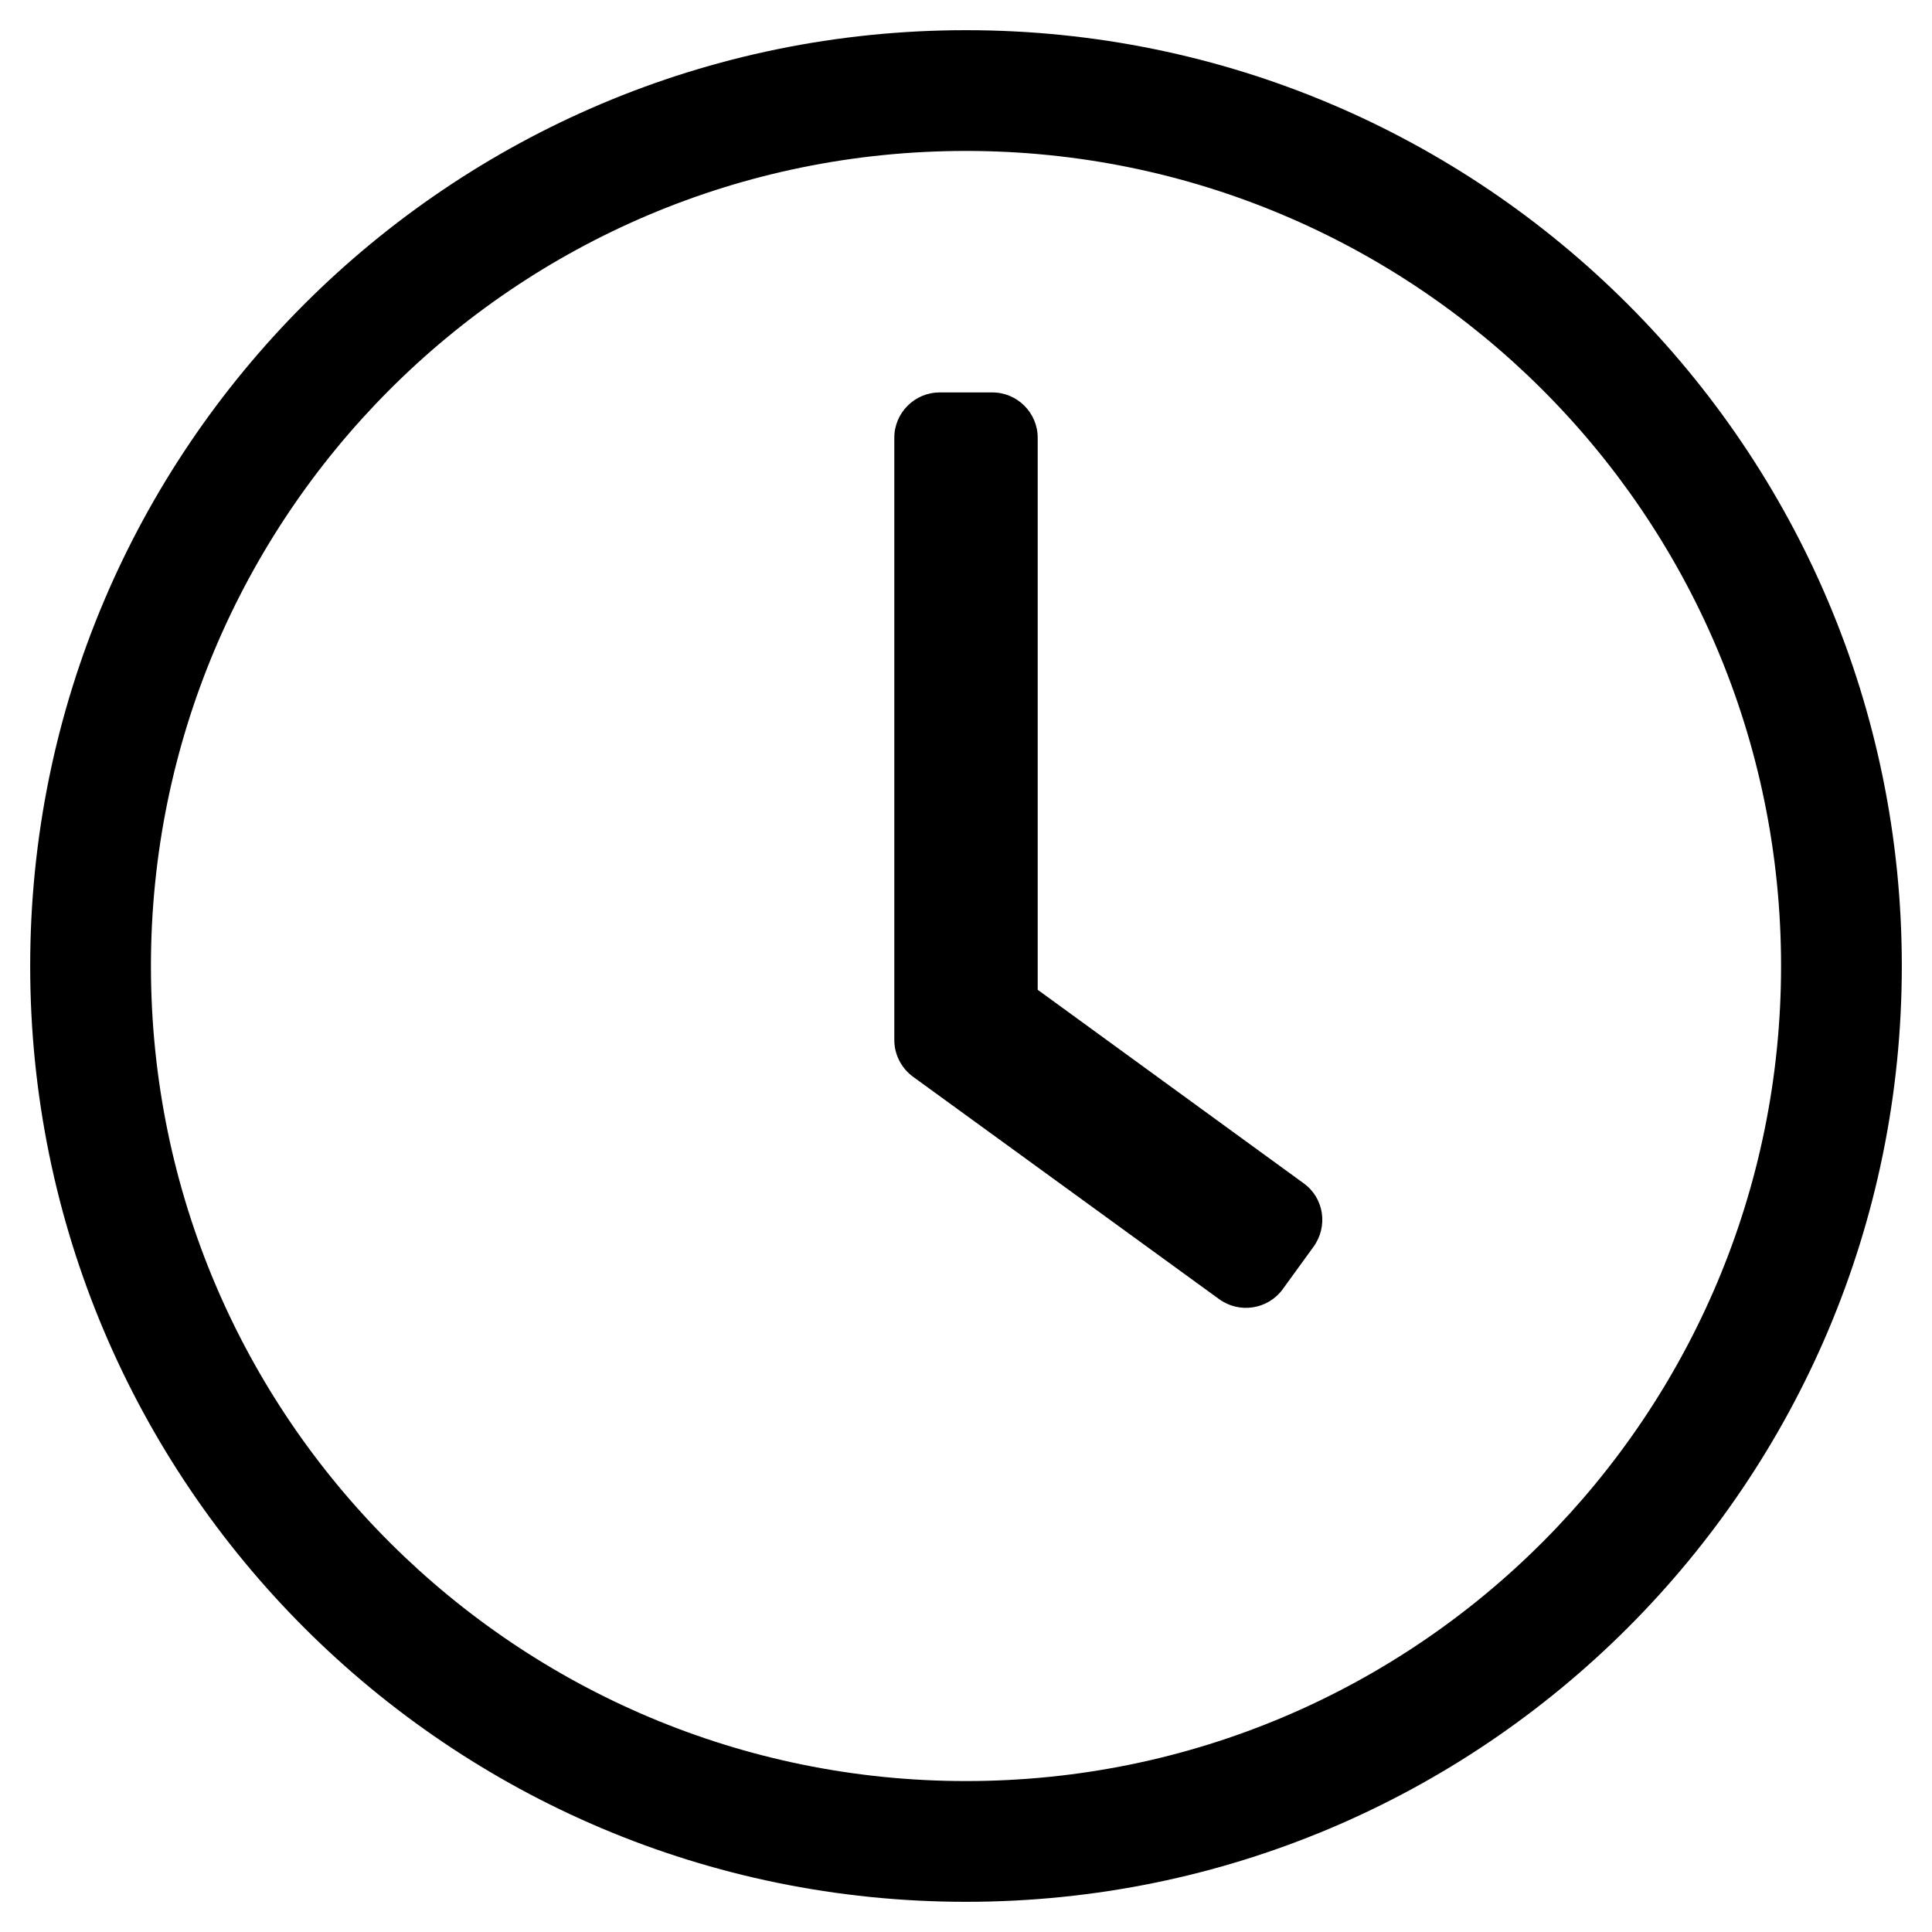
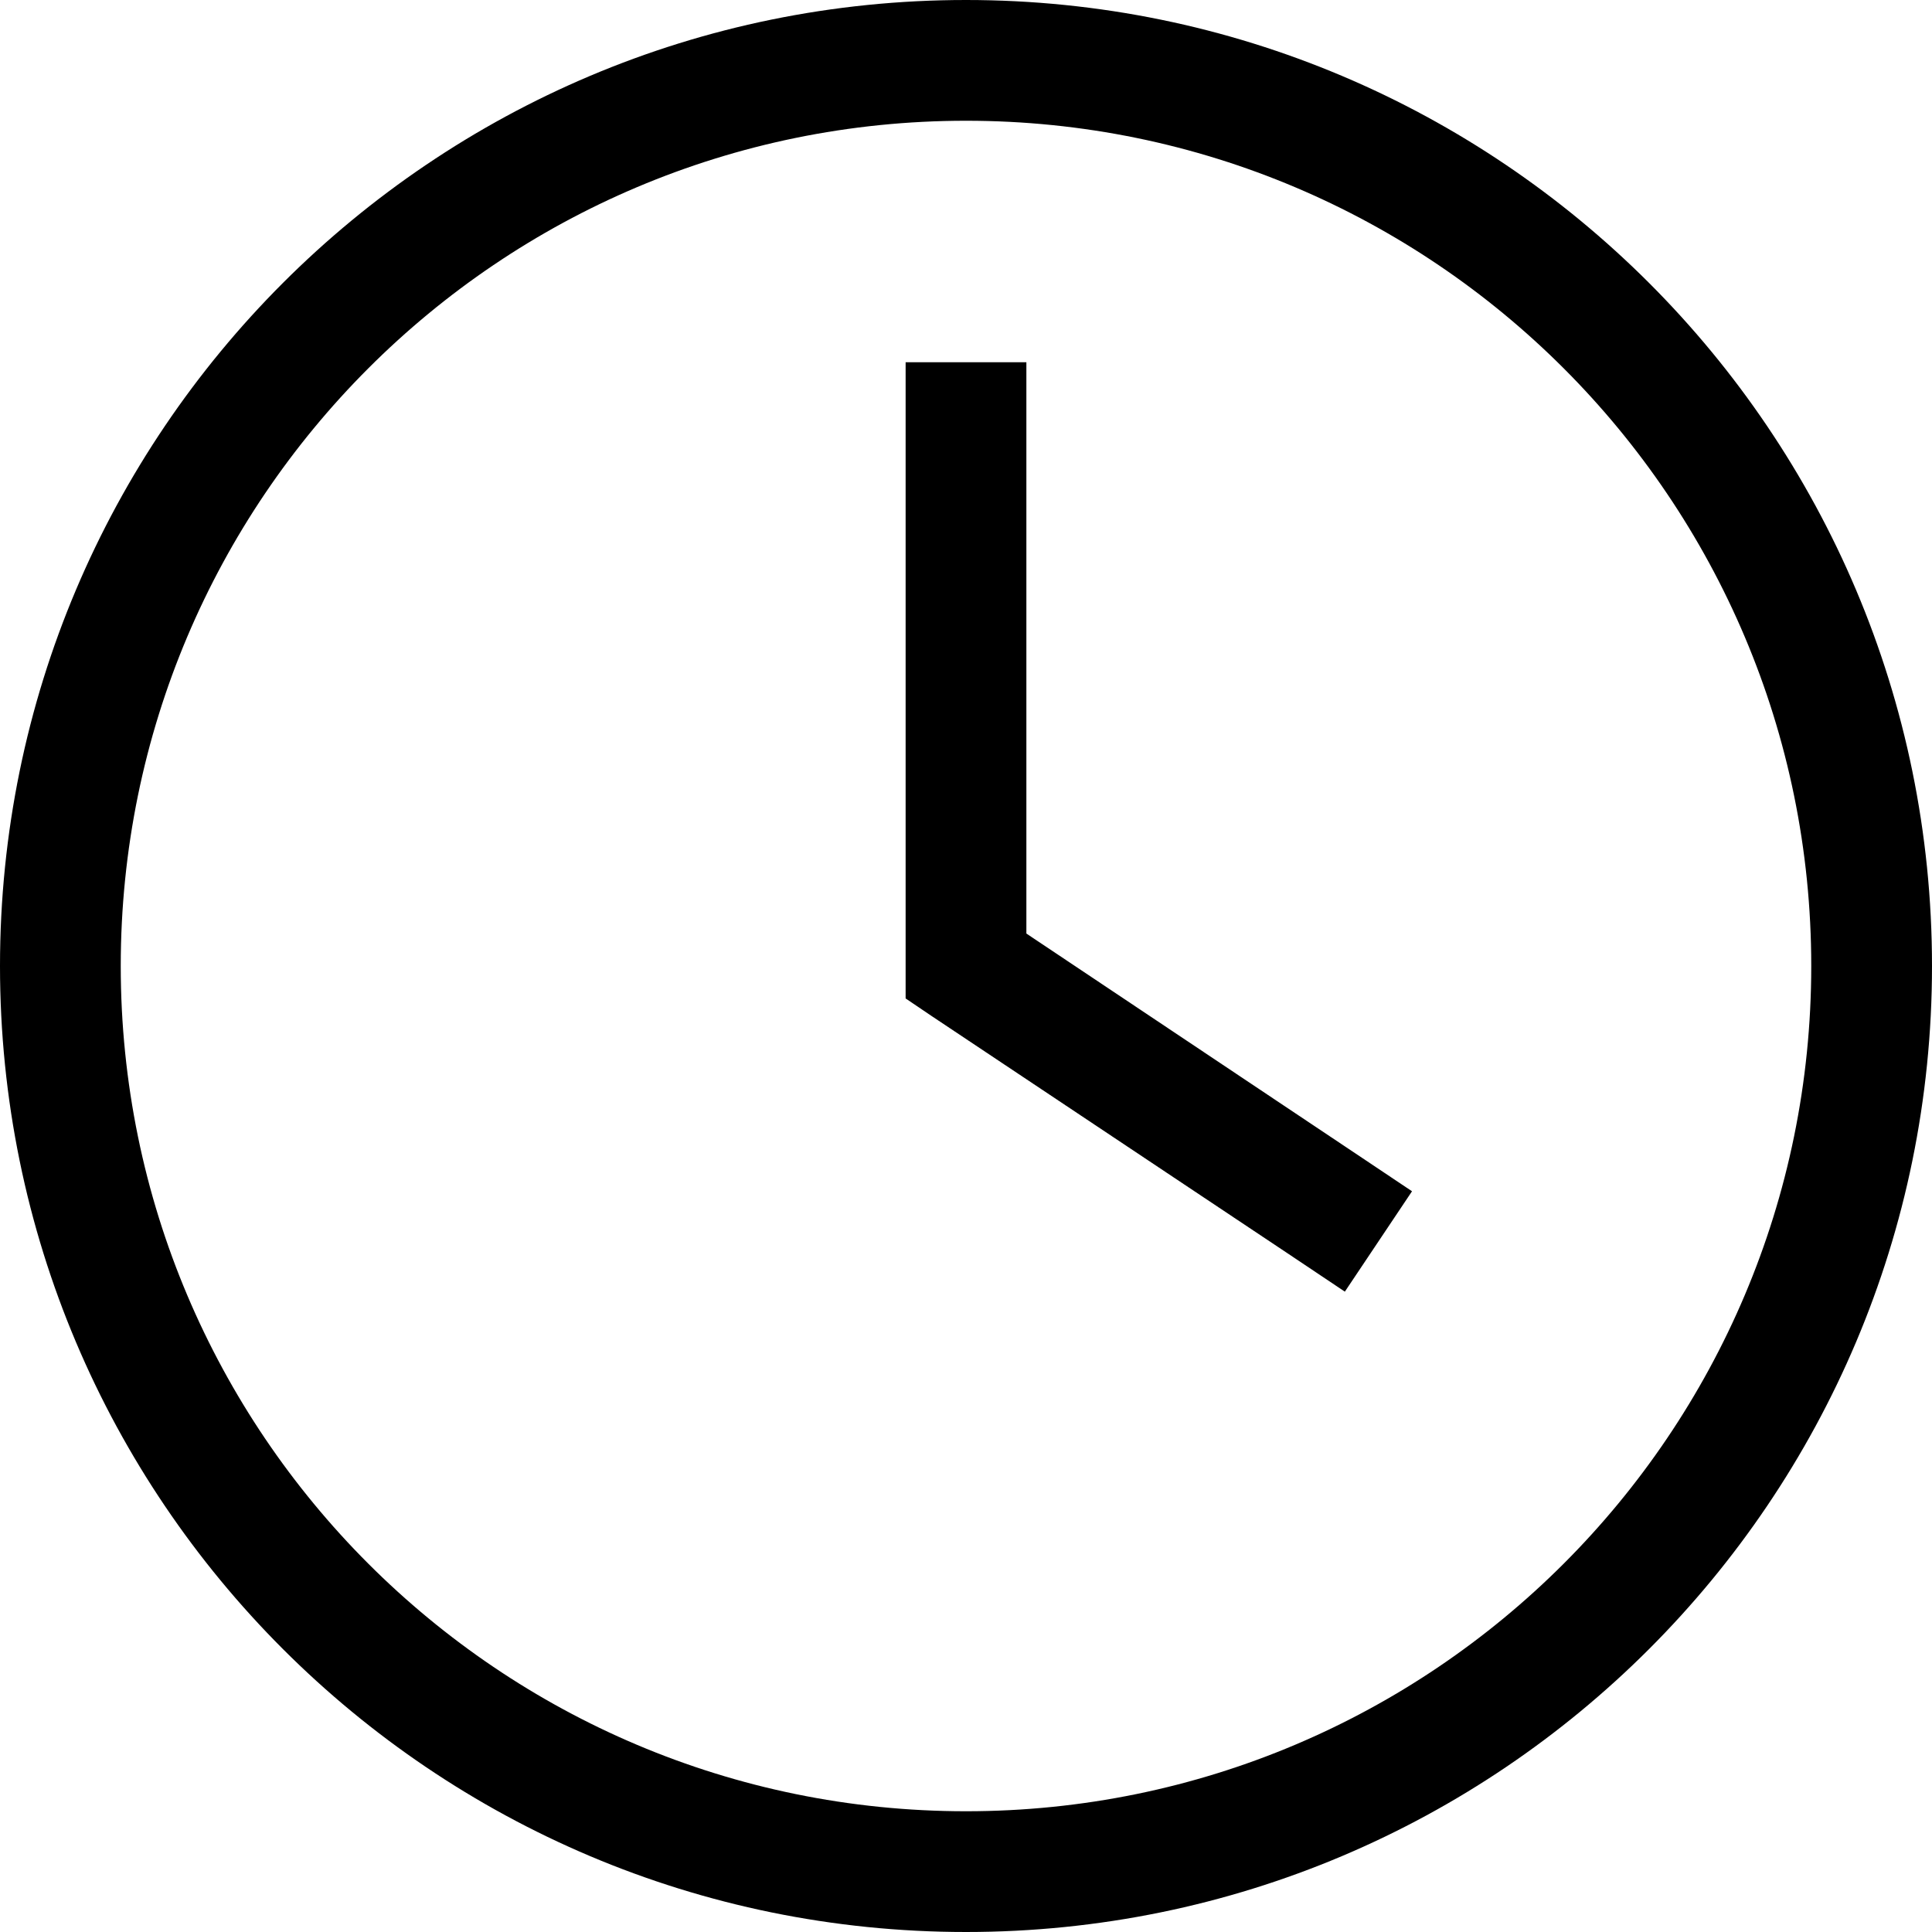
- <svg xmlns="http://www.w3.org/2000/svg" aria-hidden="true" focusable="false" data-prefix="fal" data-icon="clock" class="svg-inline--fa fa-clock fa-w-16" role="img" viewBox="0 0 512 512">
-   <path d="M256 8C119 8 8 119 8 256s111 248 248 248 248-111 248-248S393 8 256 8zm216 248c0 118.7-96.1 216-216 216-118.7 0-216-96.1-216-216 0-118.7 96.1-216 216-216 118.7 0 216 96.1 216 216zm-148.9 88.3l-81.2-59c-3.1-2.3-4.9-5.9-4.9-9.7V116c0-6.6 5.4-12 12-12h14c6.6 0 12 5.4 12 12v146.3l70.5 51.3c5.4 3.9 6.5 11.4 2.6 16.8l-8.2 11.3c-3.9 5.3-11.4 6.5-16.8 2.6z" />
+ <svg xmlns="http://www.w3.org/2000/svg" viewBox="0 0 512 512">
+   <path d="M480 256A224 224 0 1 1 32 256a224 224 0 1 1 448 0zM0 256a256 256 0 1 0 512 0A256 256 0 1 0 0 256zM240 112l0 144 0 8.6 7.1 4.8 96 64 13.3 8.9 17.8-26.6-13.3-8.9L272 247.4 272 112l0-16-32 0 0 16z" />
</svg>
